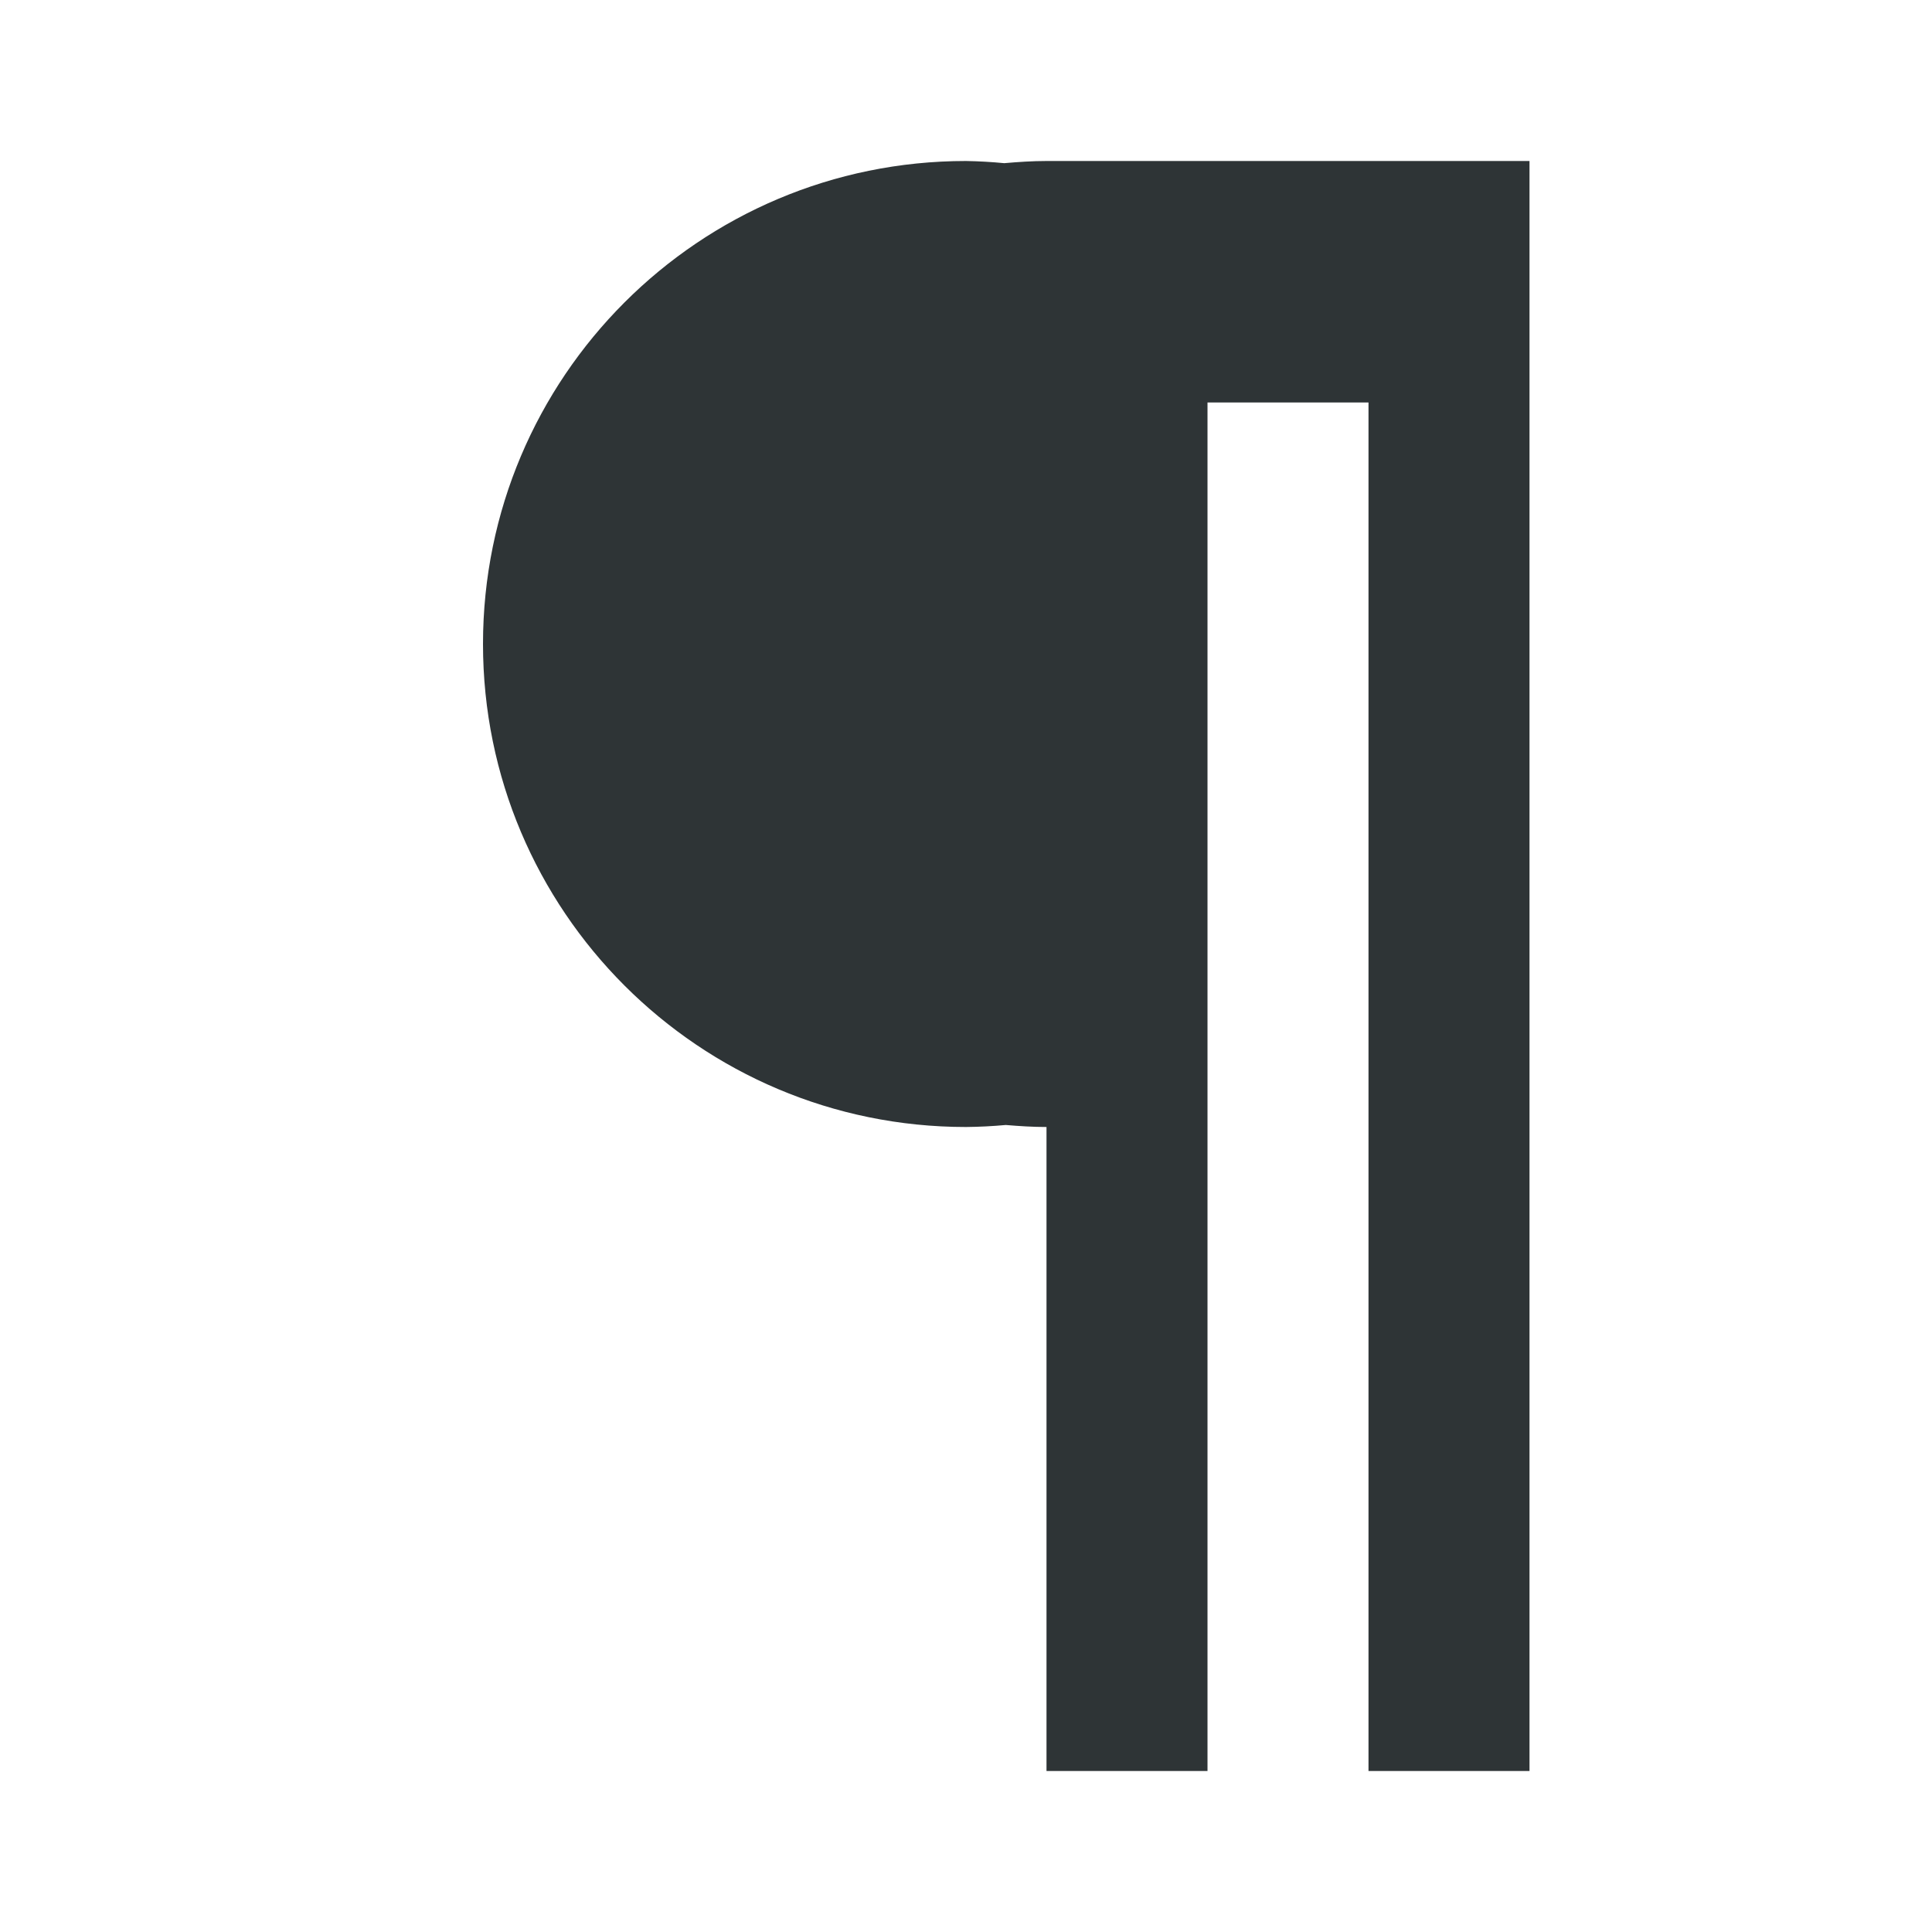
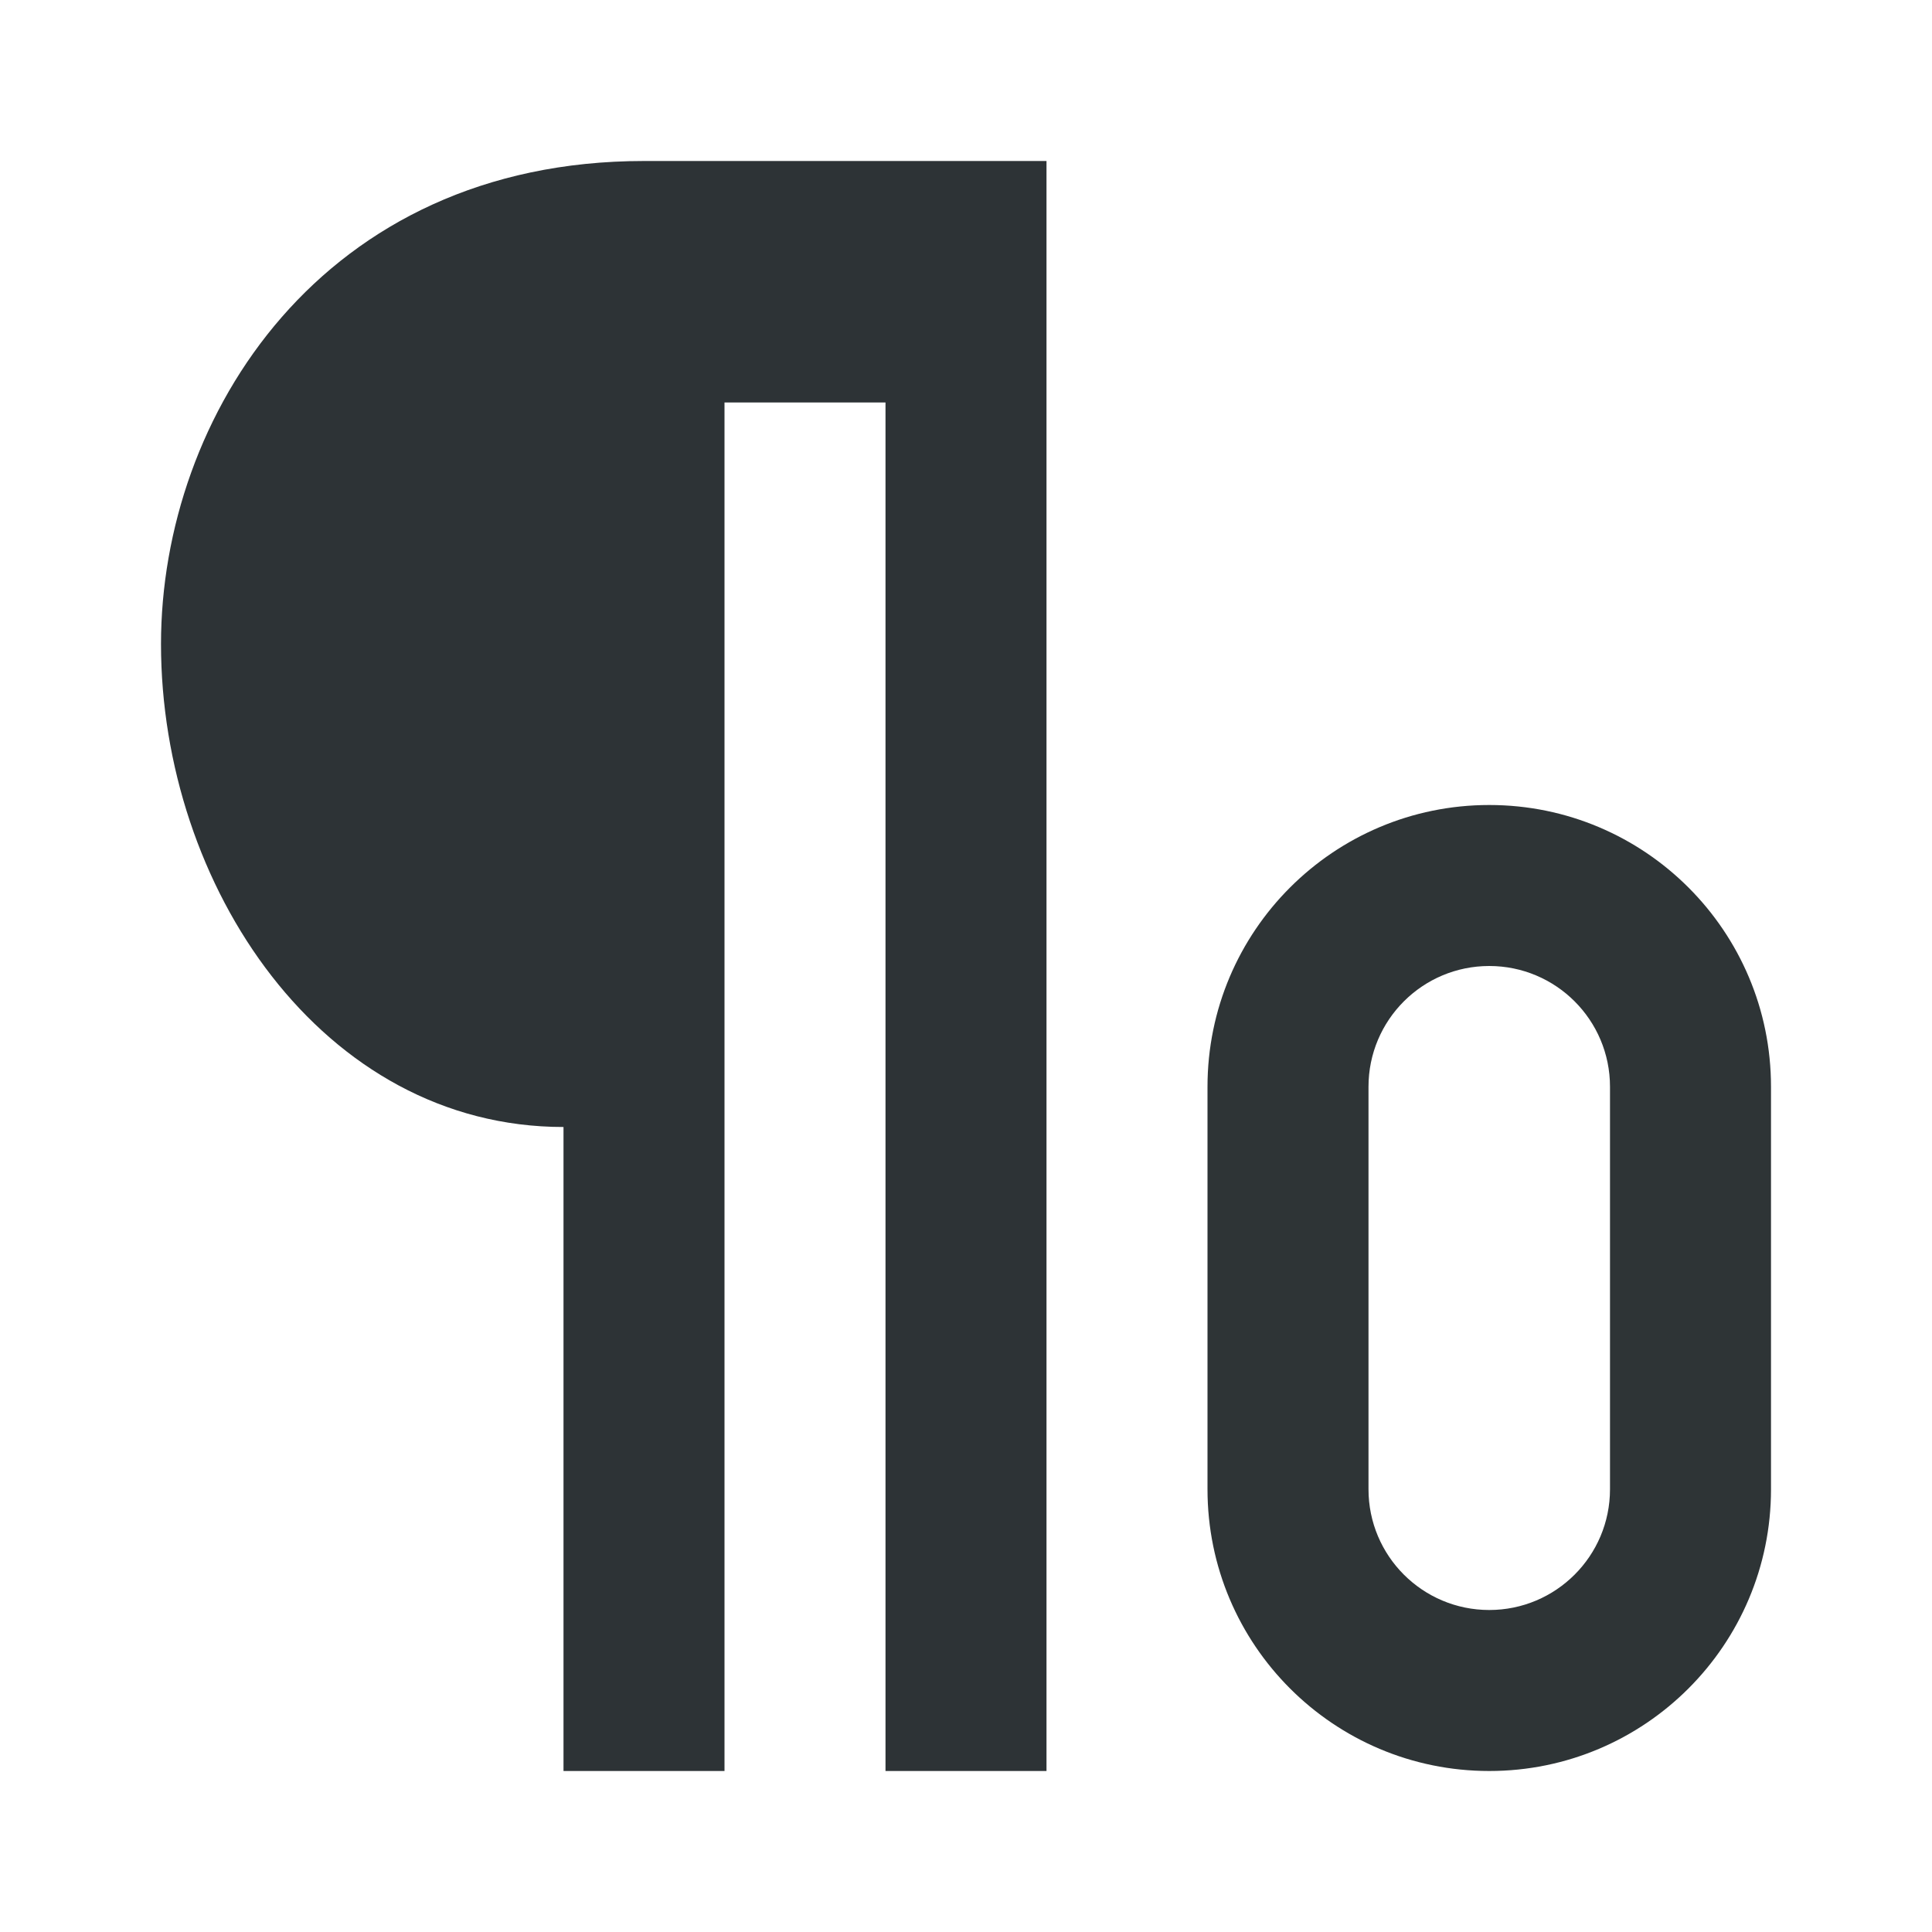
- <svg xmlns="http://www.w3.org/2000/svg" viewBox="0 0 24 24">
-   <path d="m12 2a6 6 0 0 0 -6 6 6 6 0 0 0 6 6 6 6 0 0 0 .494-.025c.167.014.335.025.506.025v8h2v-8.812-8.188h2v17h2v-13-4-3h-6c-.177 0-.352.012-.525.027a6 6 0 0 0 -.475-.027z" fill="#2e3436" />
+ <svg xmlns="http://www.w3.org/2000/svg" viewBox="0 0 24 24" id="svg1">
+   <defs id="defs1" />
+   <path d="M8 2C4 2 2 5.172 2 8c0 3 2 6 5 6v8H9V5h2v17h2V2z" fill="#efefef" id="path1" style="fill:#2d3336;fill-opacity:1" />
+   <path id="rect3" style="fill:#2e3436;fill-opacity:1;stroke-width:1.826" d="M18.5 10A3.5 3.5.0 0015 13.5v5A3.5 3.5.0 0018.5 22 3.5 3.5.0 0022 18.5v-5A3.5 3.5.0 0018.5 10zm0 2A1.5 1.5.0 0120 13.5v5A1.5 1.5.0 0118.5 20 1.5 1.5.0 0117 18.5v-5A1.5 1.5.0 0118.5 12z" />
</svg>
